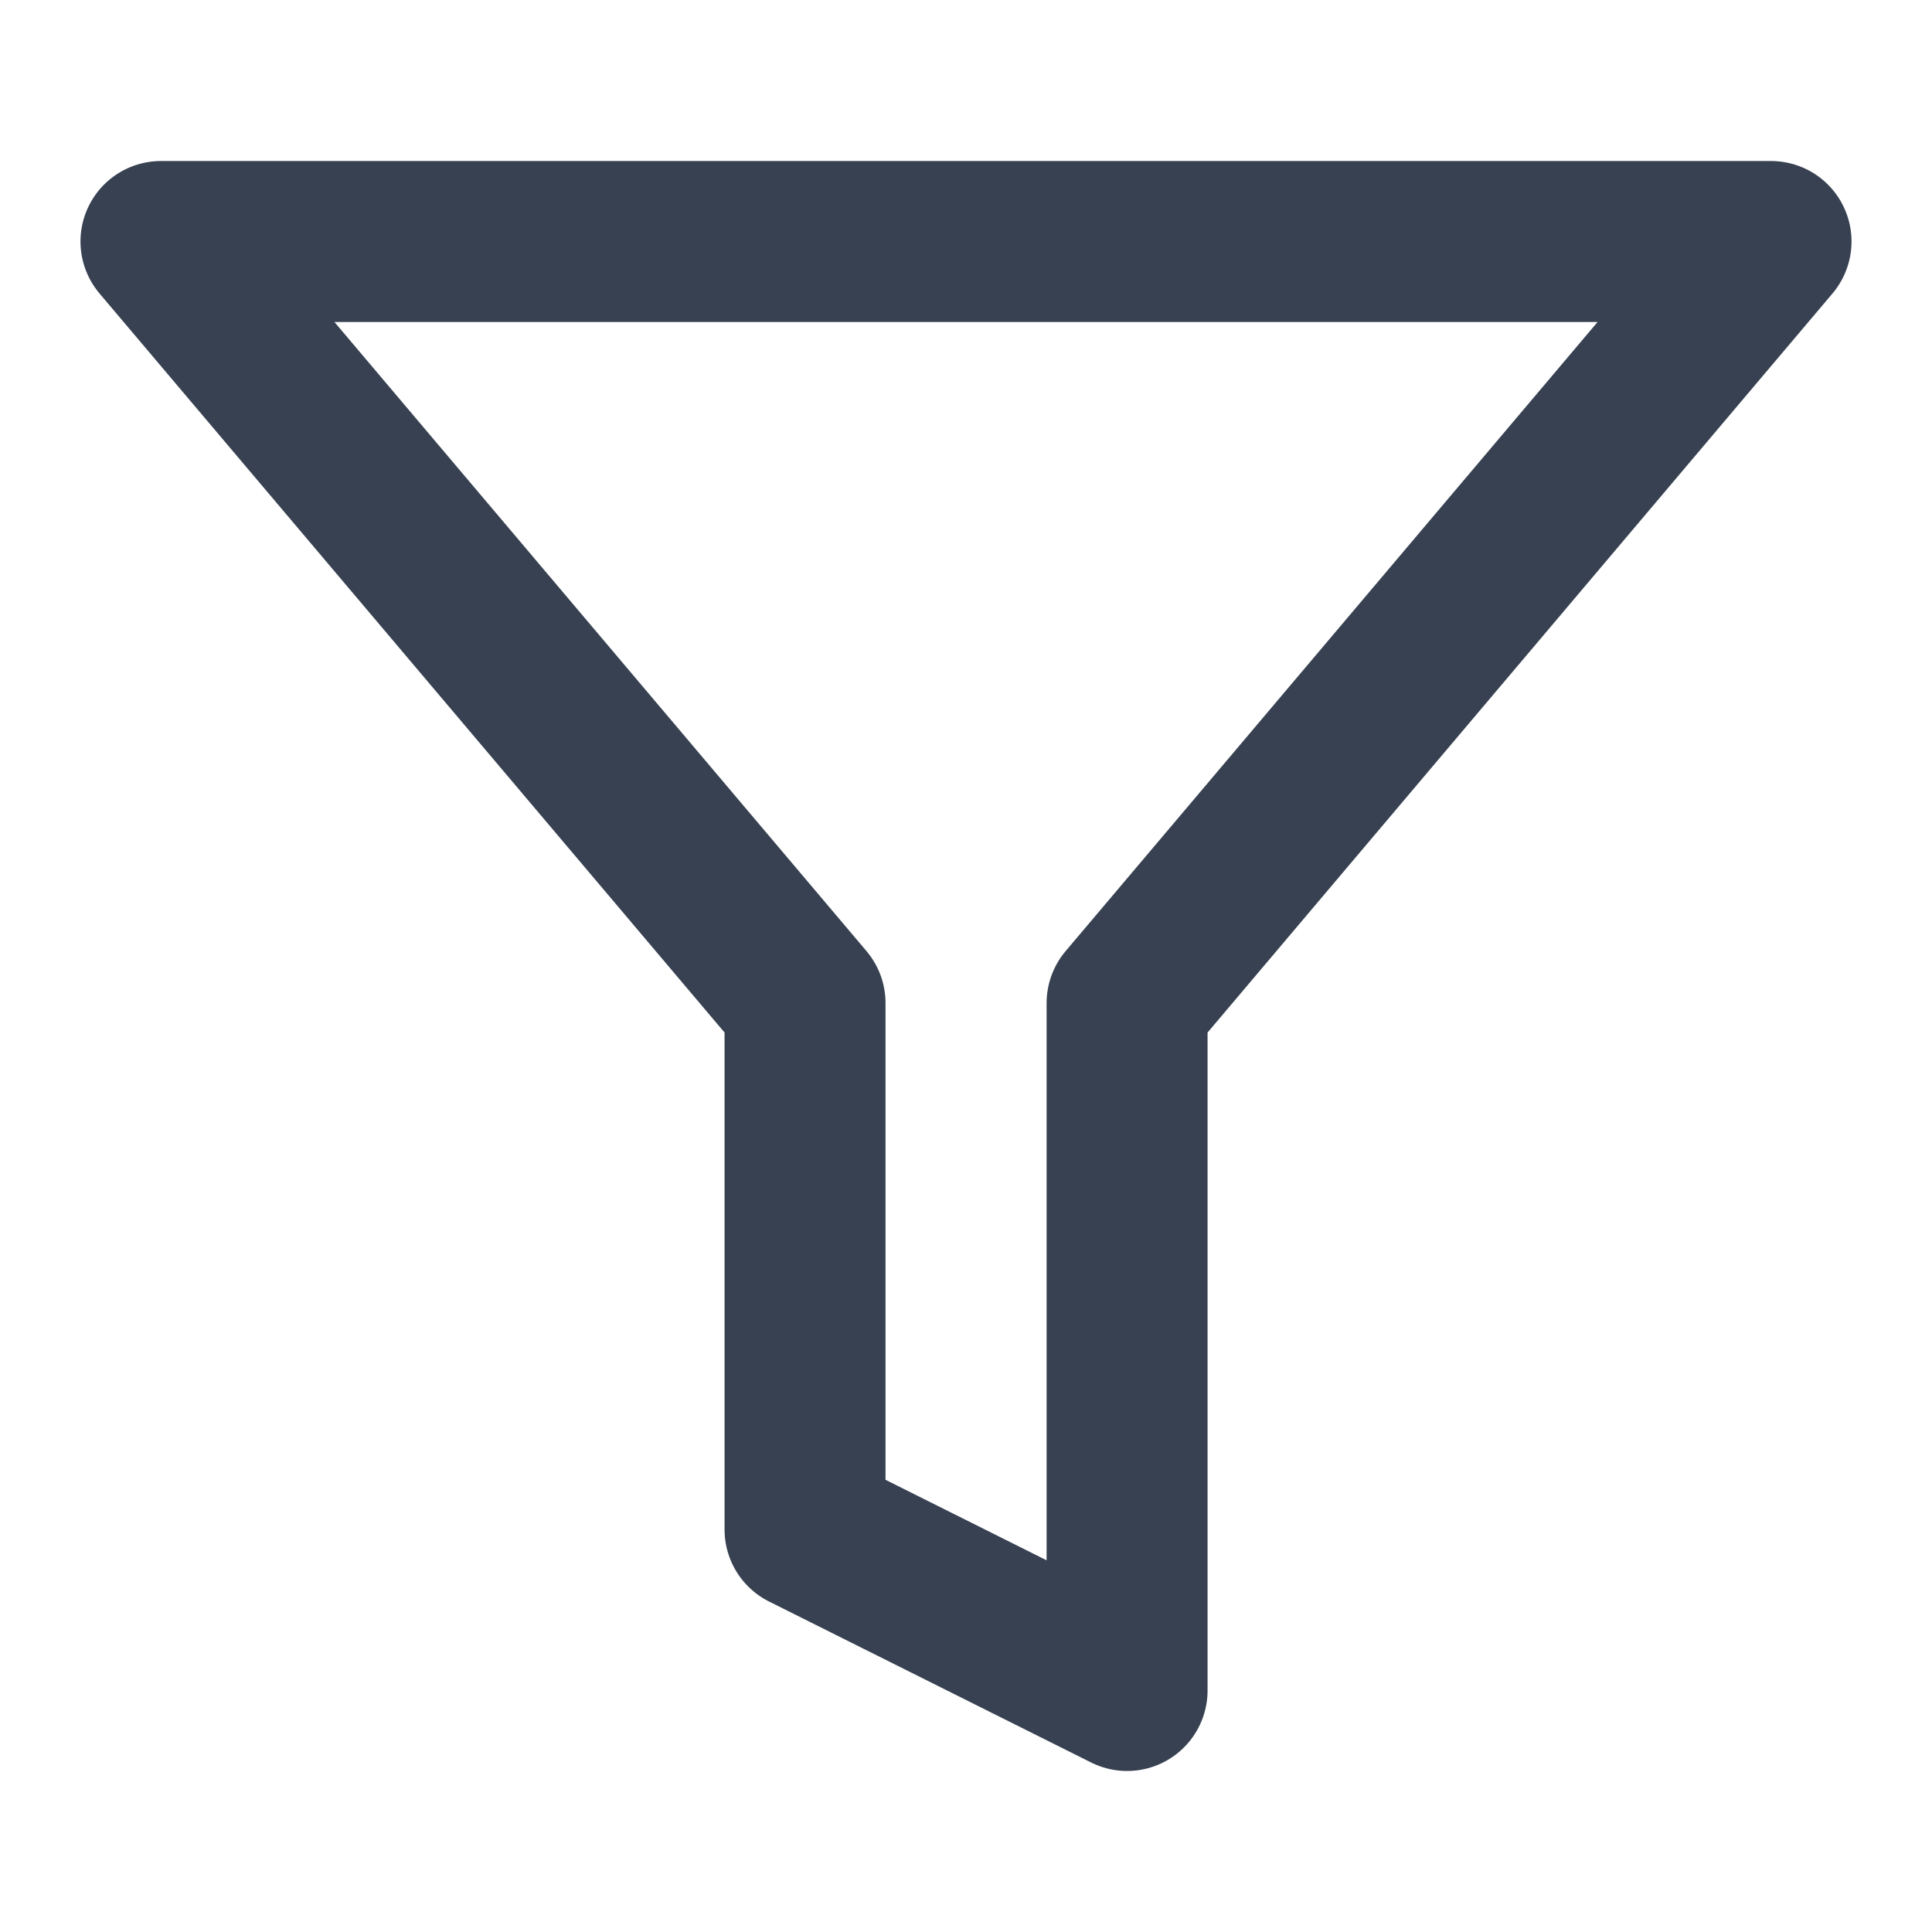
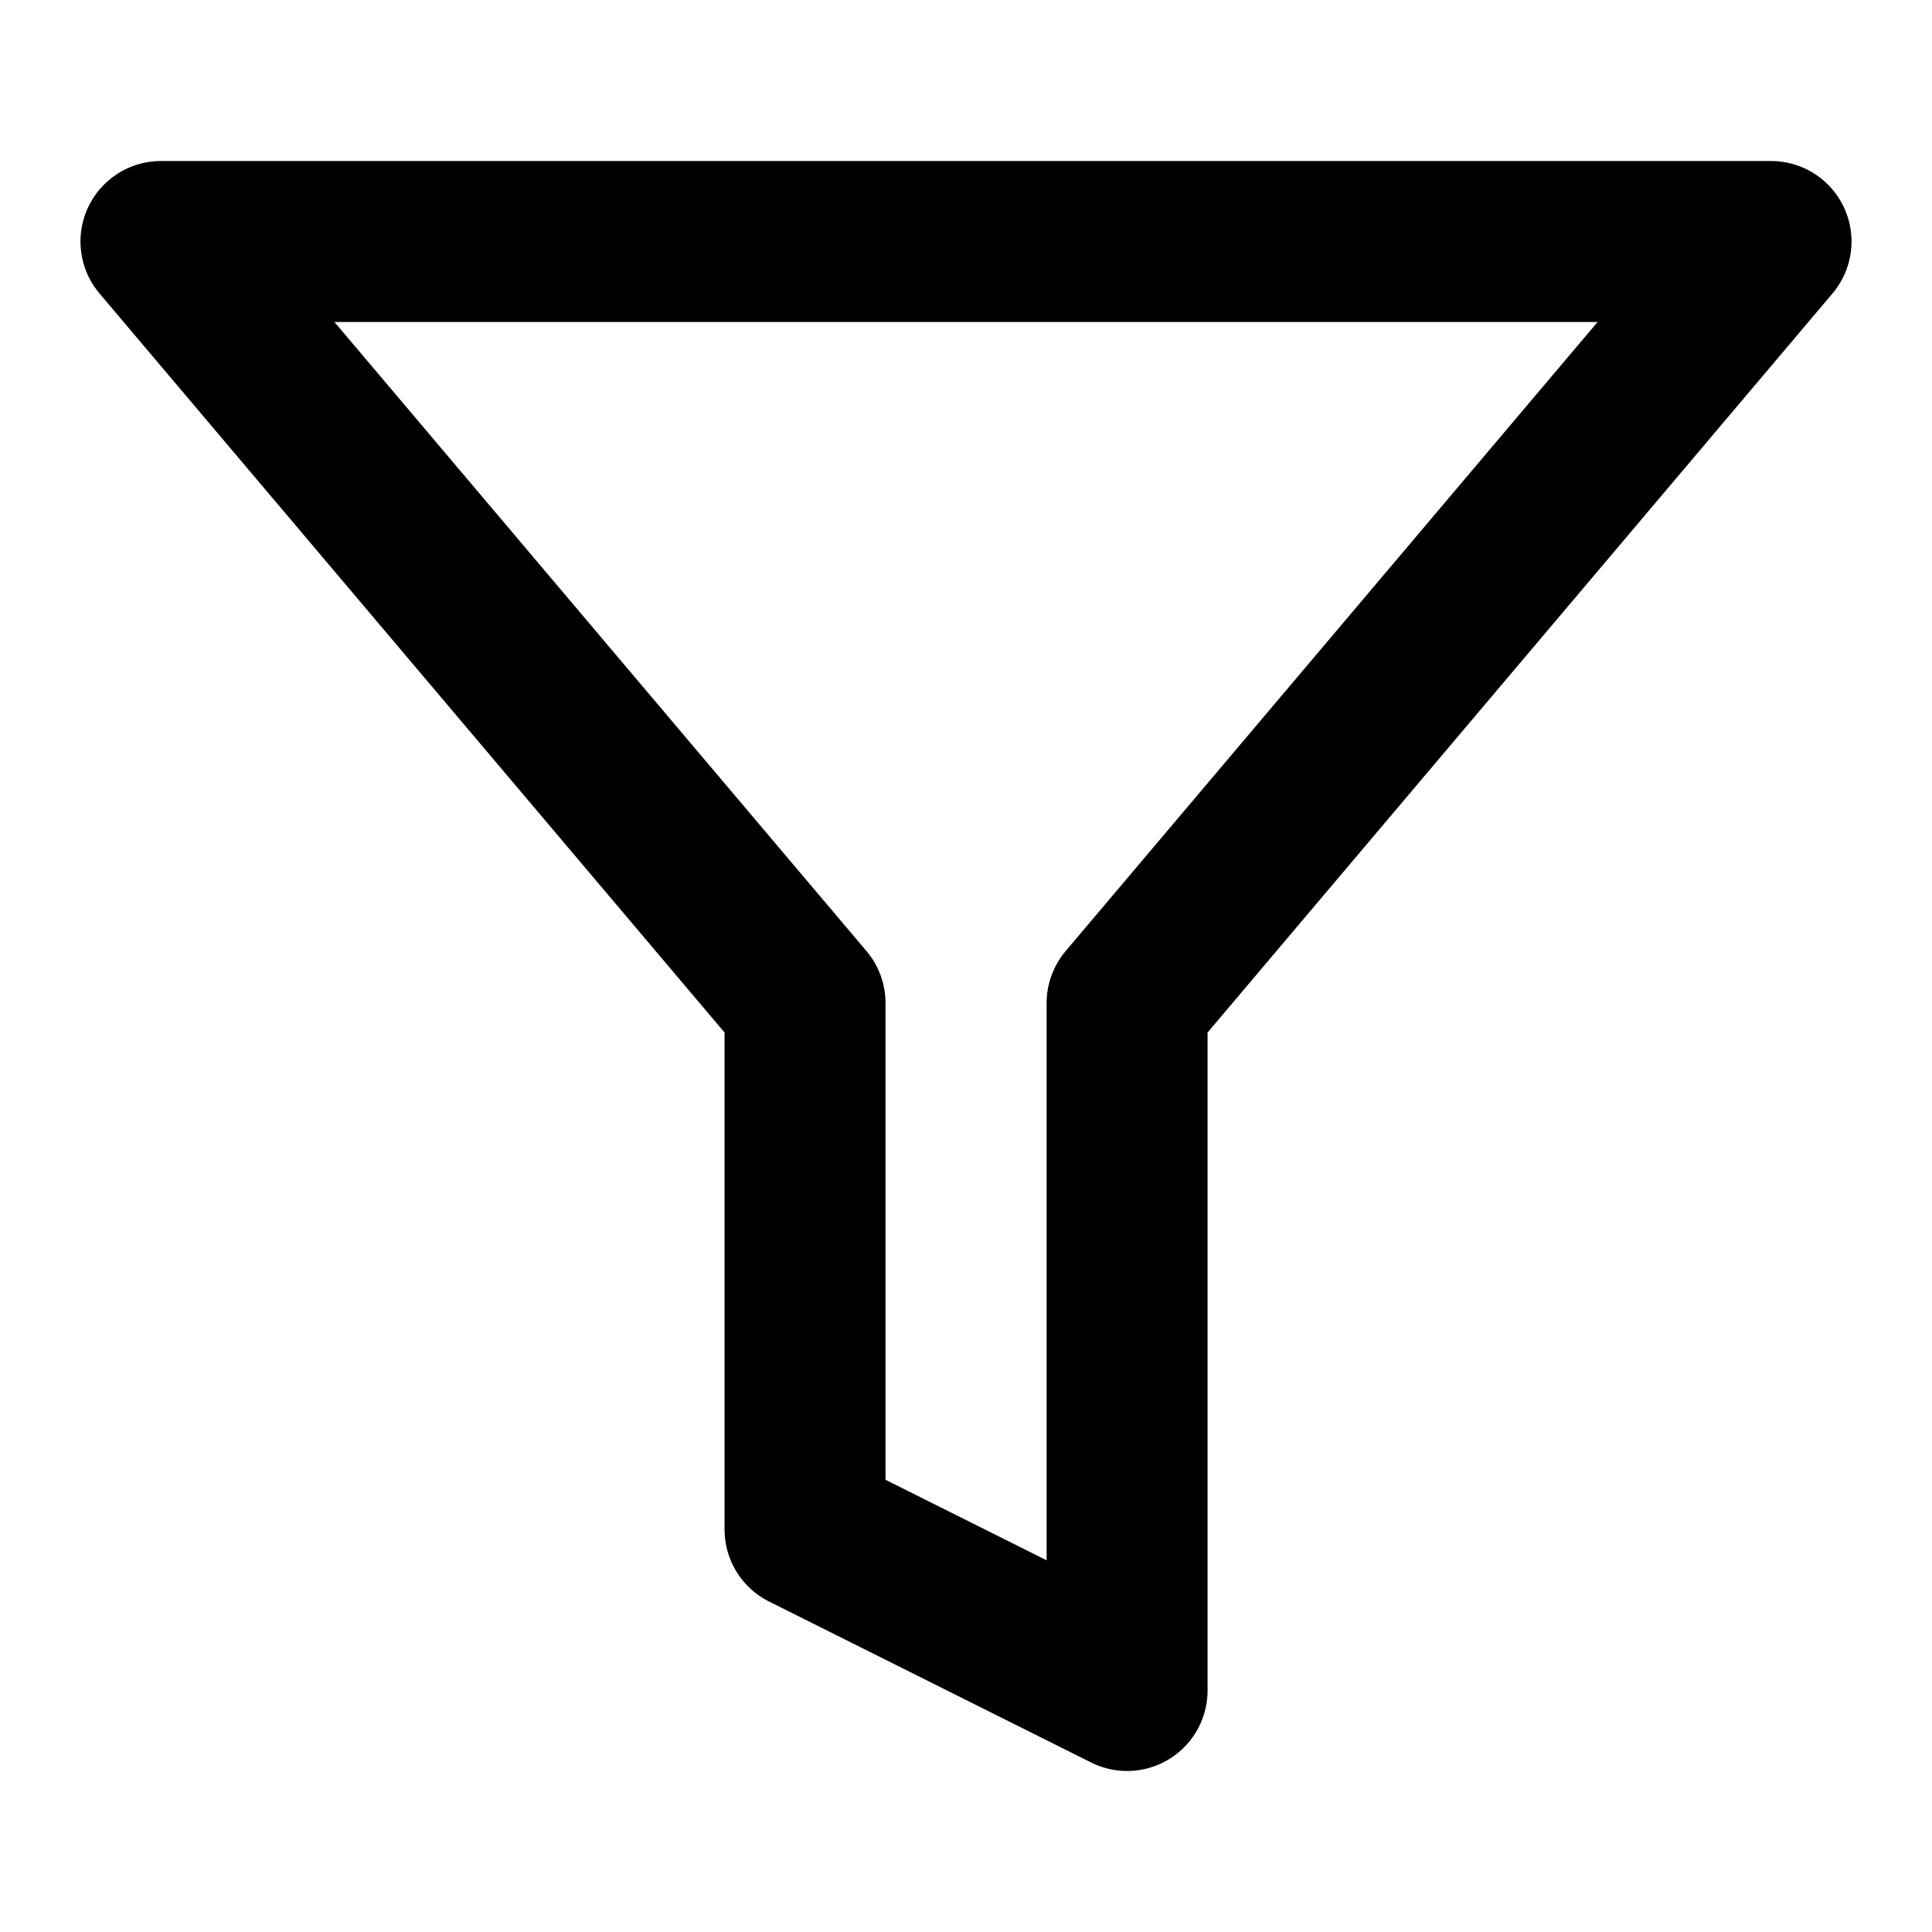
<svg xmlns="http://www.w3.org/2000/svg" width="16" height="16" viewBox="0 0 16 16" fill="none">
-   <path d="M14.667 2H1.333L6.667 8.307V12.667L9.334 14V8.307L14.667 2Z" stroke="#374151" stroke-width="1.333" stroke-linecap="round" stroke-linejoin="round" />
+   <path d="M14.667 2H1.333L6.667 8.307V12.667L9.334 14V8.307L14.667 2Z" stroke="currentColor" stroke-width="1.333" stroke-linecap="round" stroke-linejoin="round" />
</svg>
